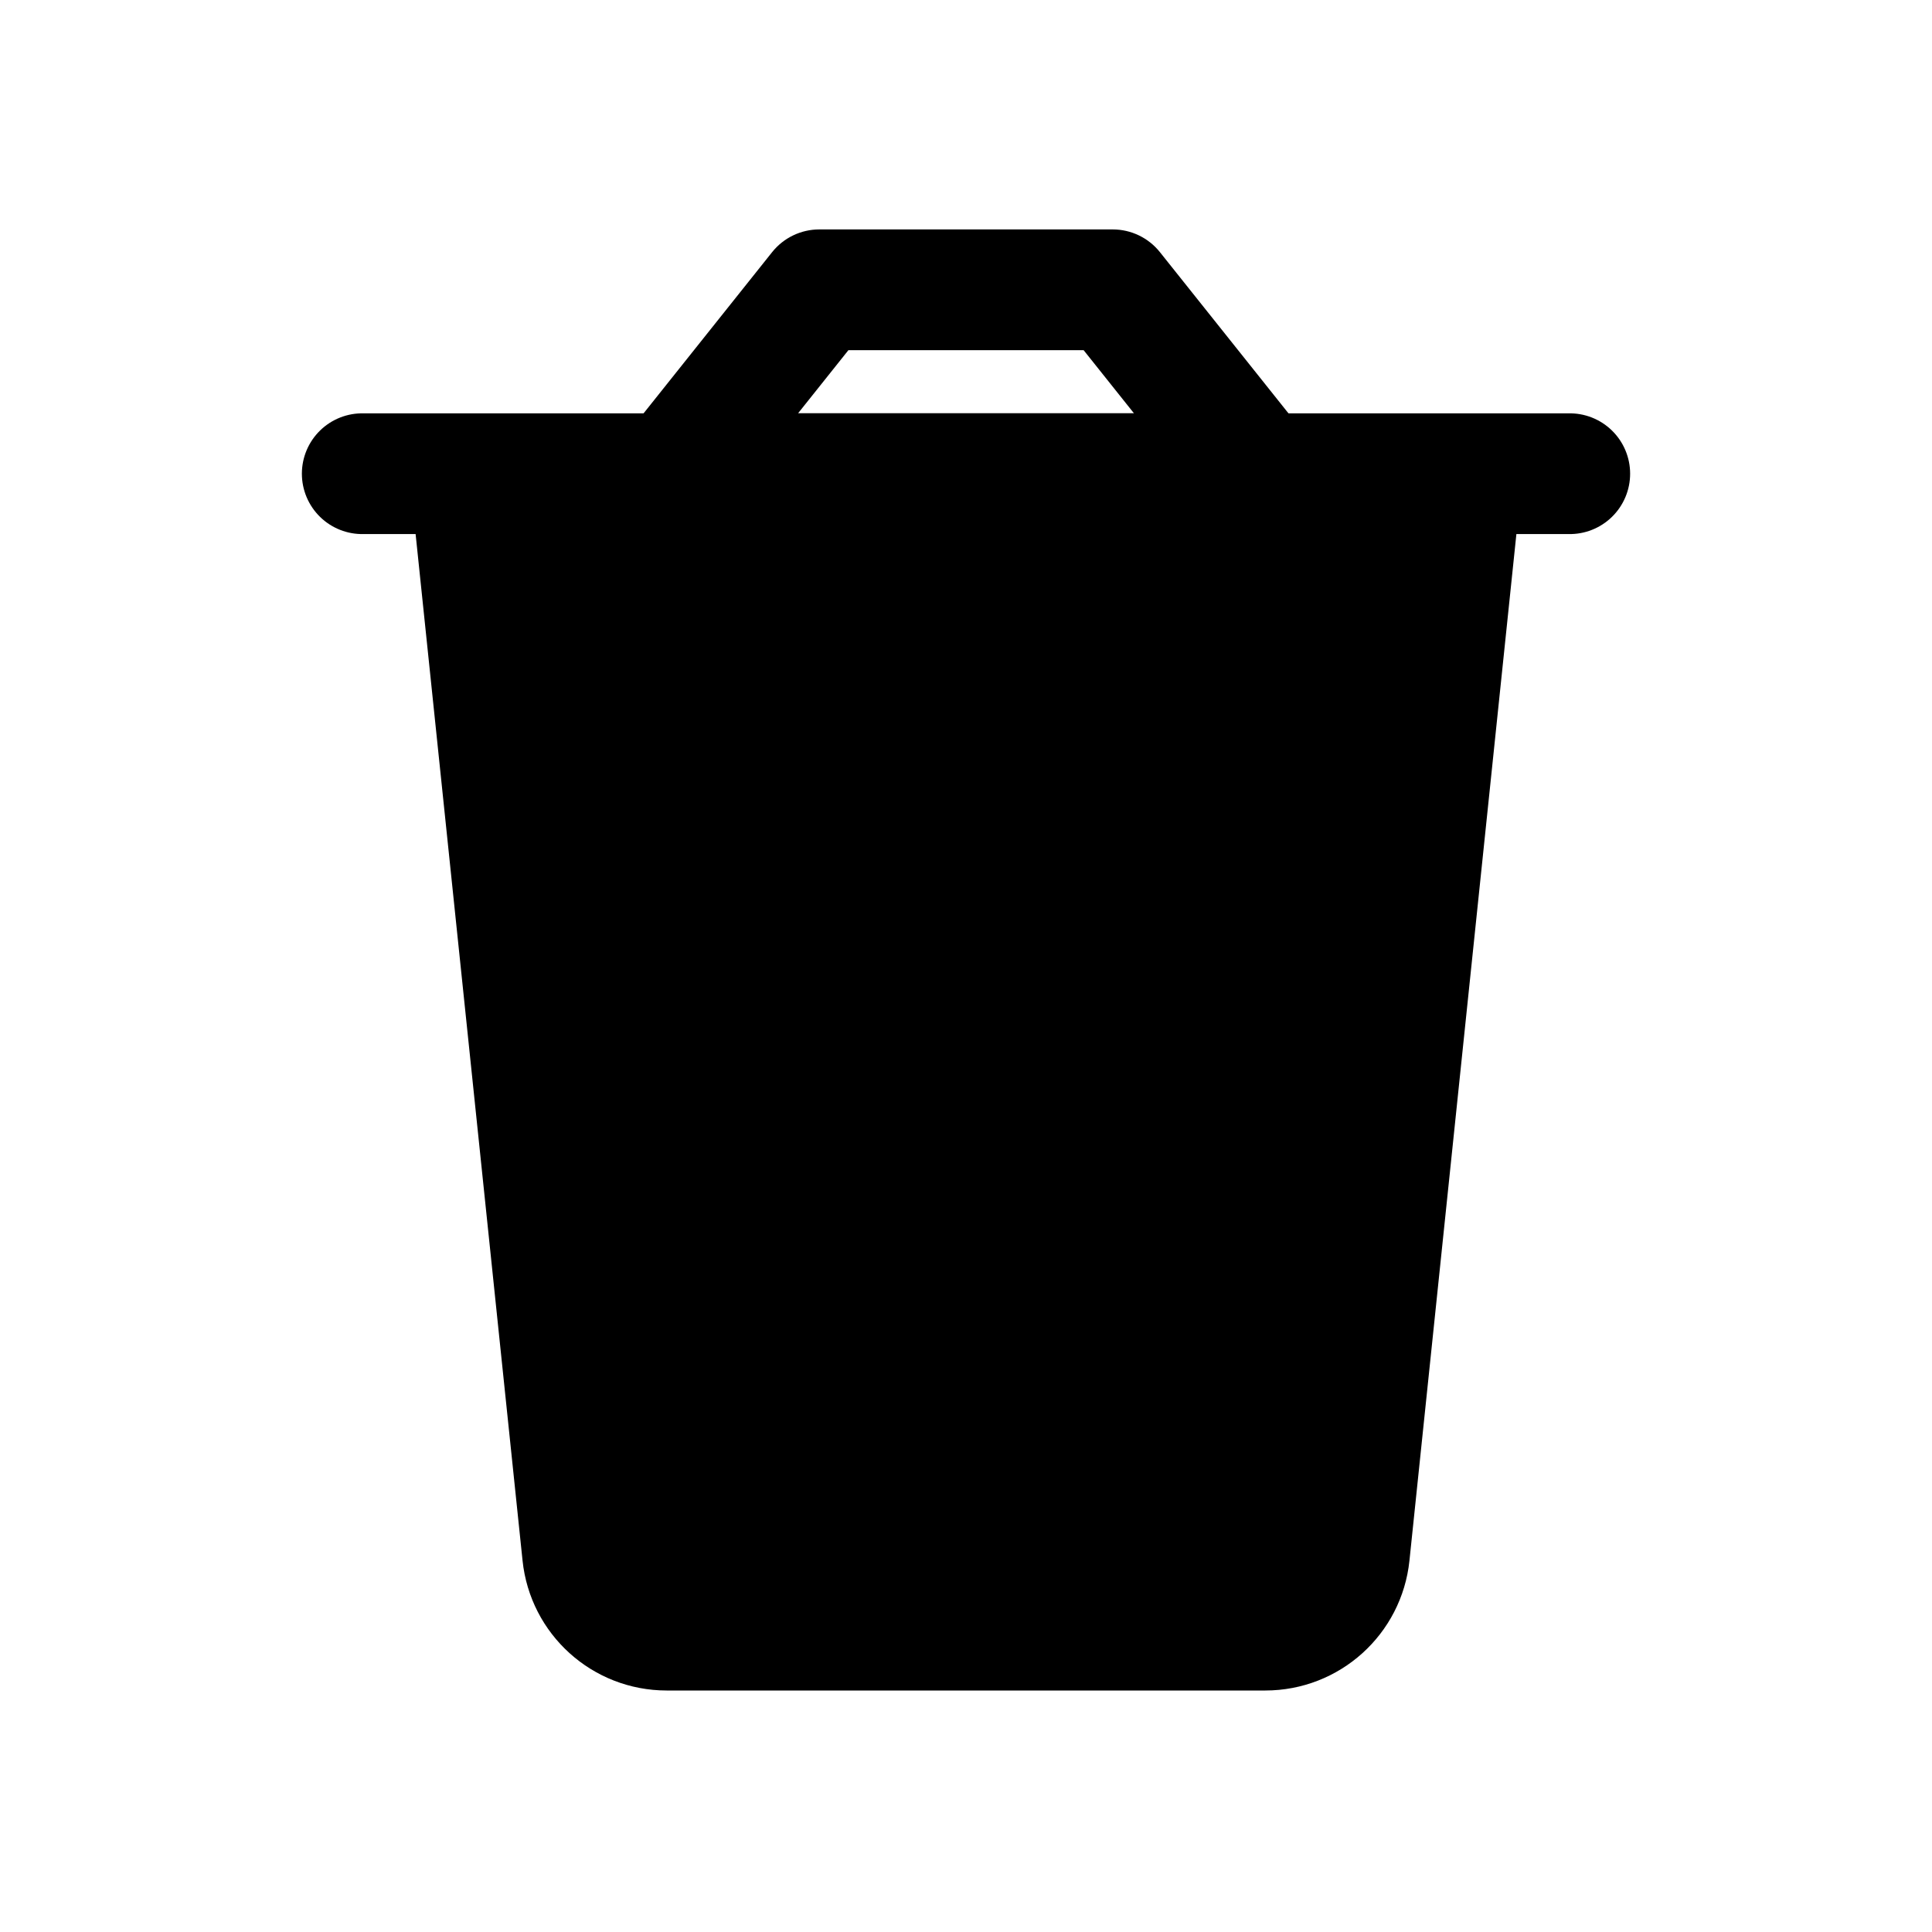
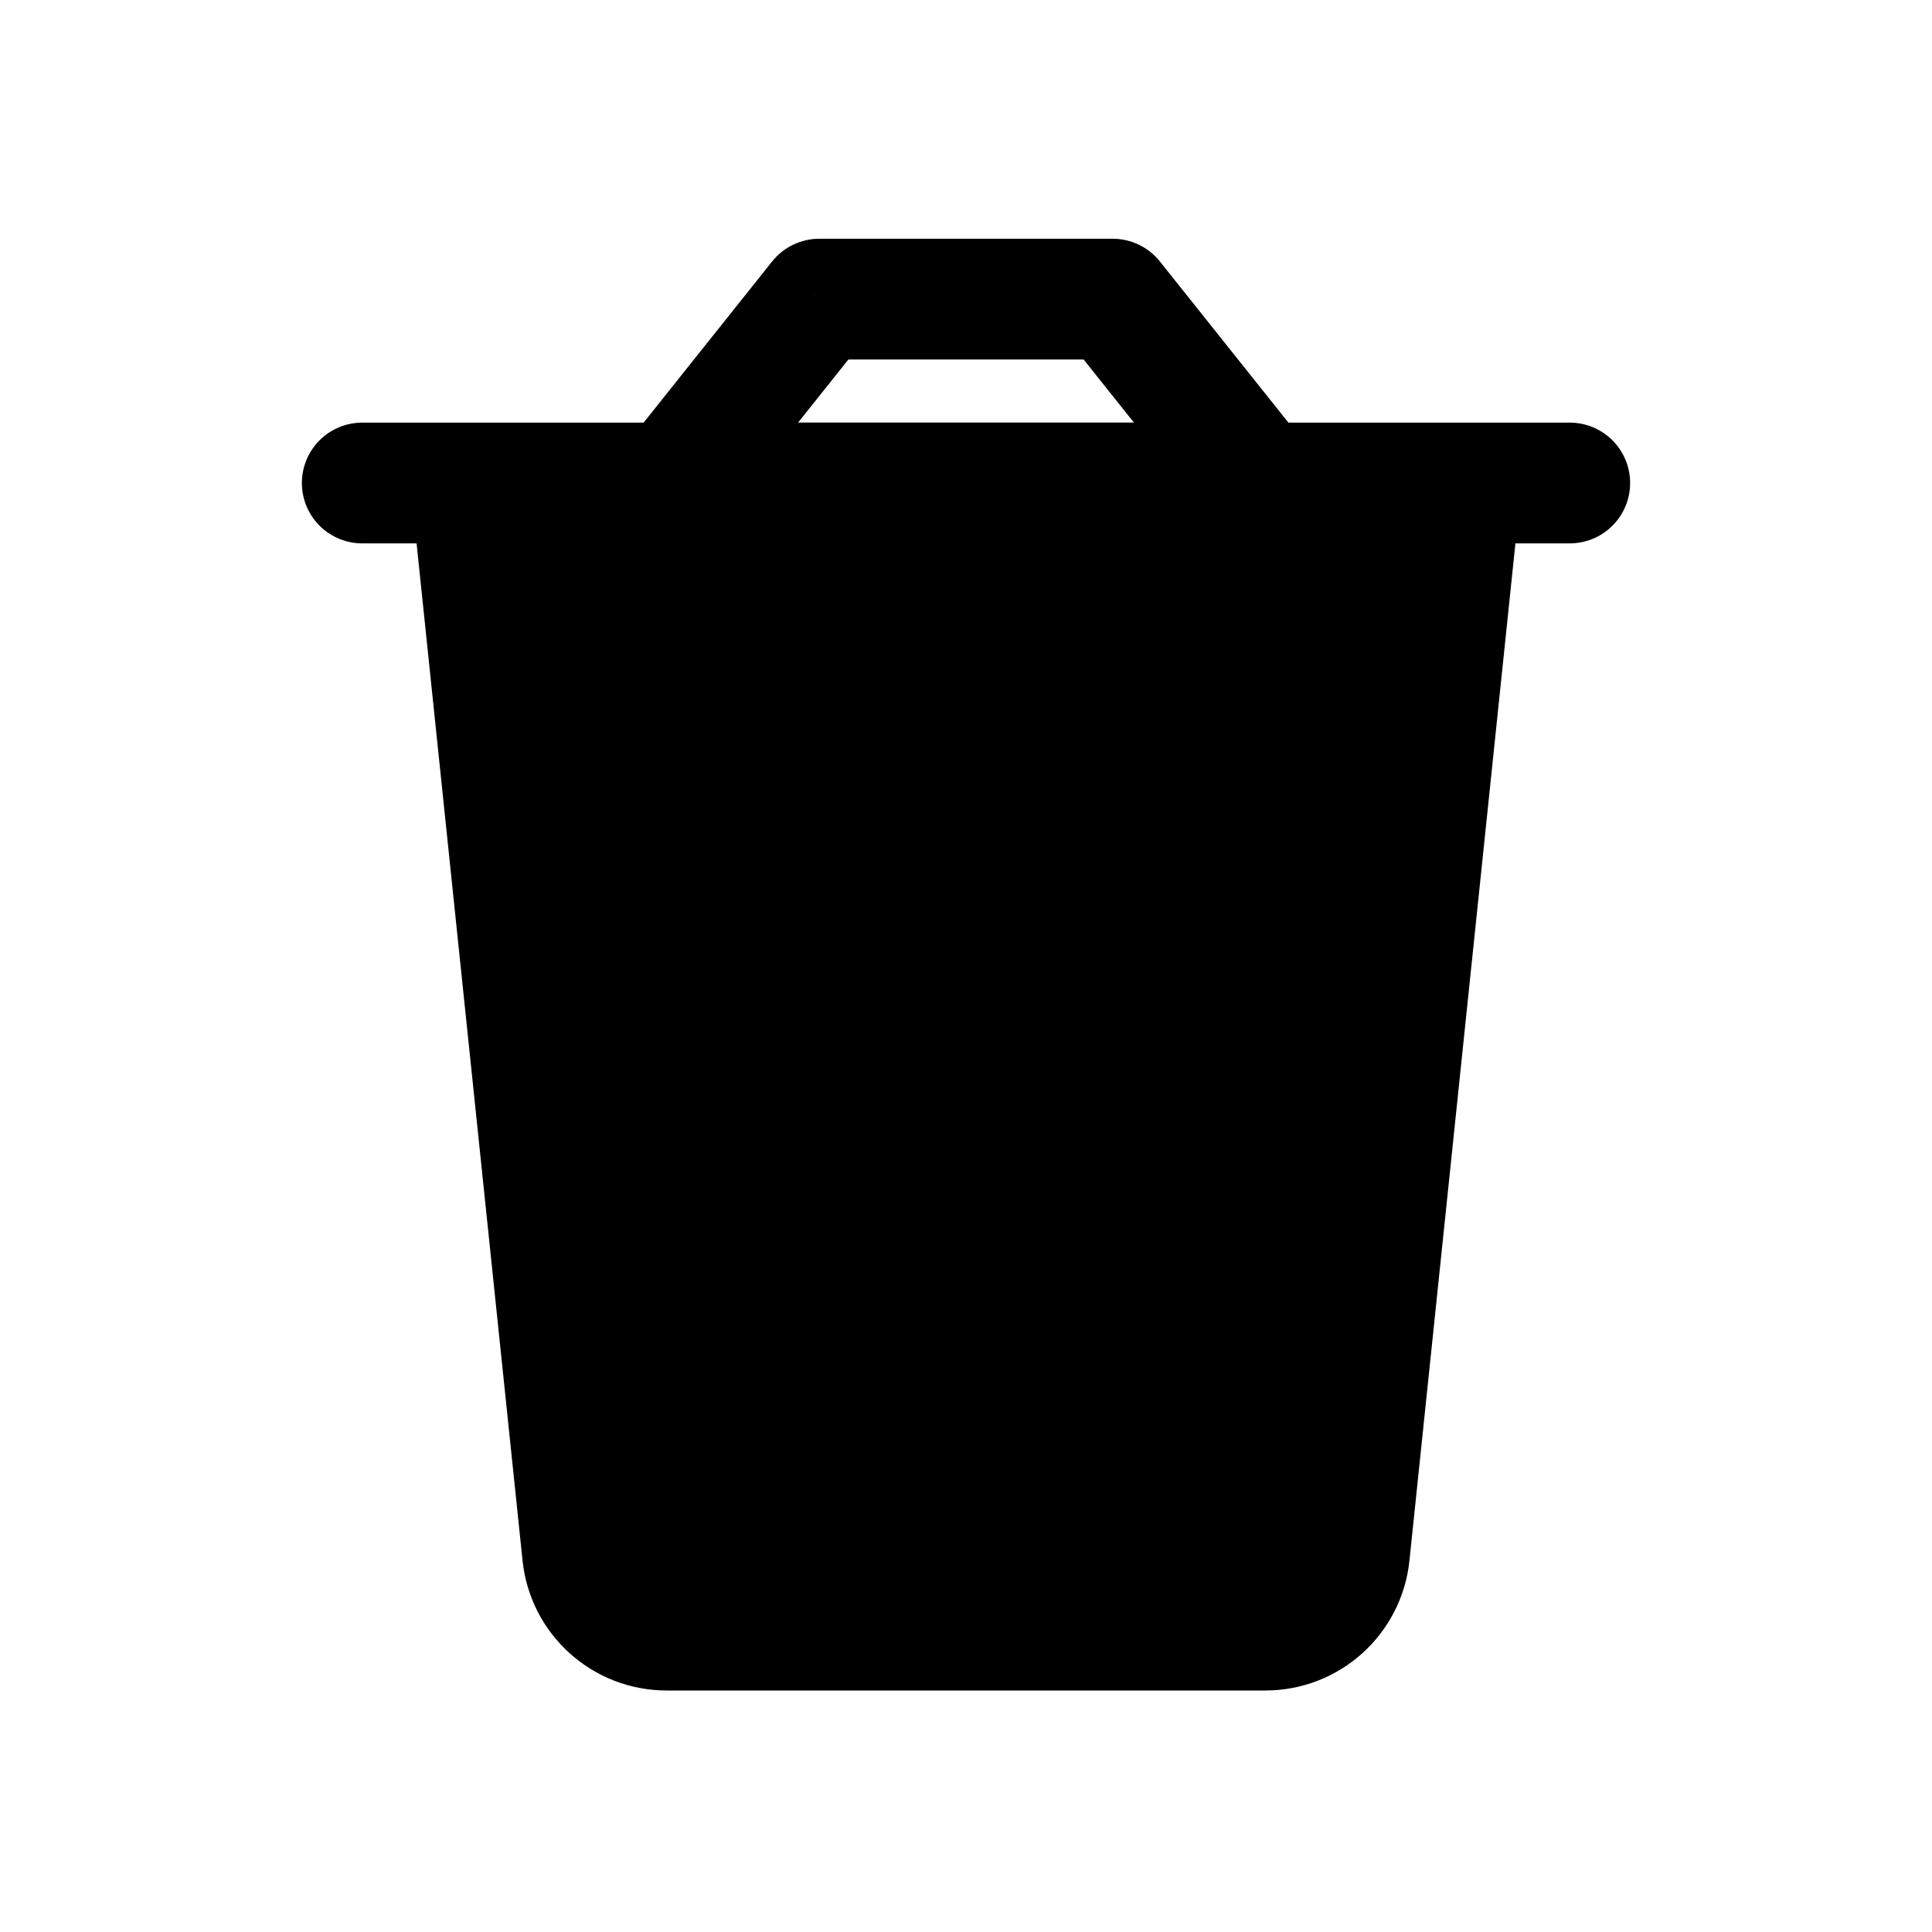
<svg viewBox="0 0 80 80" fill="none">
  <path d="M56.373 64.414L60.948 20.497C60.976 20.231 60.767 20 60.5 20L19.5 20C19.233 20 19.024 20.231 19.052 20.497L23.627 64.414C23.839 66.452 25.556 68 27.605 68H52.395C54.444 68 56.161 66.452 56.373 64.414Z" fill="currentColor" />
  <path d="M19 20L23.627 64.414C23.839 66.452 25.556 68 27.605 68H52.395C54.444 68 56.161 66.452 56.373 64.414L61 20" stroke="currentColor" stroke-width="4" stroke-linecap="round" stroke-linejoin="round" />
-   <path d="M65 19.615H61L19 19.615H15" stroke="currentColor" stroke-width="5" stroke-linecap="round" stroke-linejoin="round" />
-   <path d="M27.855 19.614L25.9 18.055C25.301 18.806 25.185 19.833 25.602 20.699C26.019 21.564 26.894 22.114 27.855 22.114V19.614ZM52.147 19.614V22.114C53.107 22.114 53.983 21.564 54.399 20.699C54.816 19.833 54.7 18.806 54.102 18.055L52.147 19.614ZM33.926 12V9.5C33.166 9.5 32.446 9.846 31.972 10.441L33.926 12ZM46.075 12L48.03 10.441C47.555 9.846 46.836 9.5 46.075 9.5V12ZM27.855 22.114L52.147 22.114V17.114L27.855 17.114V22.114ZM29.809 21.173L35.881 13.559L31.972 10.441L25.9 18.055L29.809 21.173ZM33.926 14.5L46.075 14.5V9.5L33.926 9.5V14.5ZM44.12 13.559L50.192 21.173L54.102 18.055L48.03 10.441L44.12 13.559Z" fill="currentColor" />
+   <path d="M65 20H61L19 20H15" stroke="currentColor" stroke-width="5" stroke-linecap="round" stroke-linejoin="round" />
+   <path d="M27.855 19.999L25.901 18.44C25.302 19.191 25.186 20.218 25.603 21.083C26.02 21.949 26.895 22.499 27.855 22.499V19.999ZM52.145 19.999V22.499C53.105 22.499 53.981 21.949 54.398 21.083C54.814 20.218 54.699 19.191 54.1 18.44L52.145 19.999ZM33.926 12.386V9.886C33.165 9.886 32.446 10.233 31.971 10.828L33.926 12.386ZM46.075 12.386L48.029 10.828C47.555 10.233 46.836 9.886 46.075 9.886V12.386ZM27.855 22.499L52.145 22.499V17.499L27.855 17.499V22.499ZM29.81 21.557L35.881 13.945L31.971 10.828L25.901 18.44L29.81 21.557ZM33.926 14.886L46.075 14.886V9.886L33.926 9.886V14.886ZM44.12 13.945L50.191 21.557L54.1 18.44L48.029 10.828L44.12 13.945Z" fill="currentColor" />
</svg>
